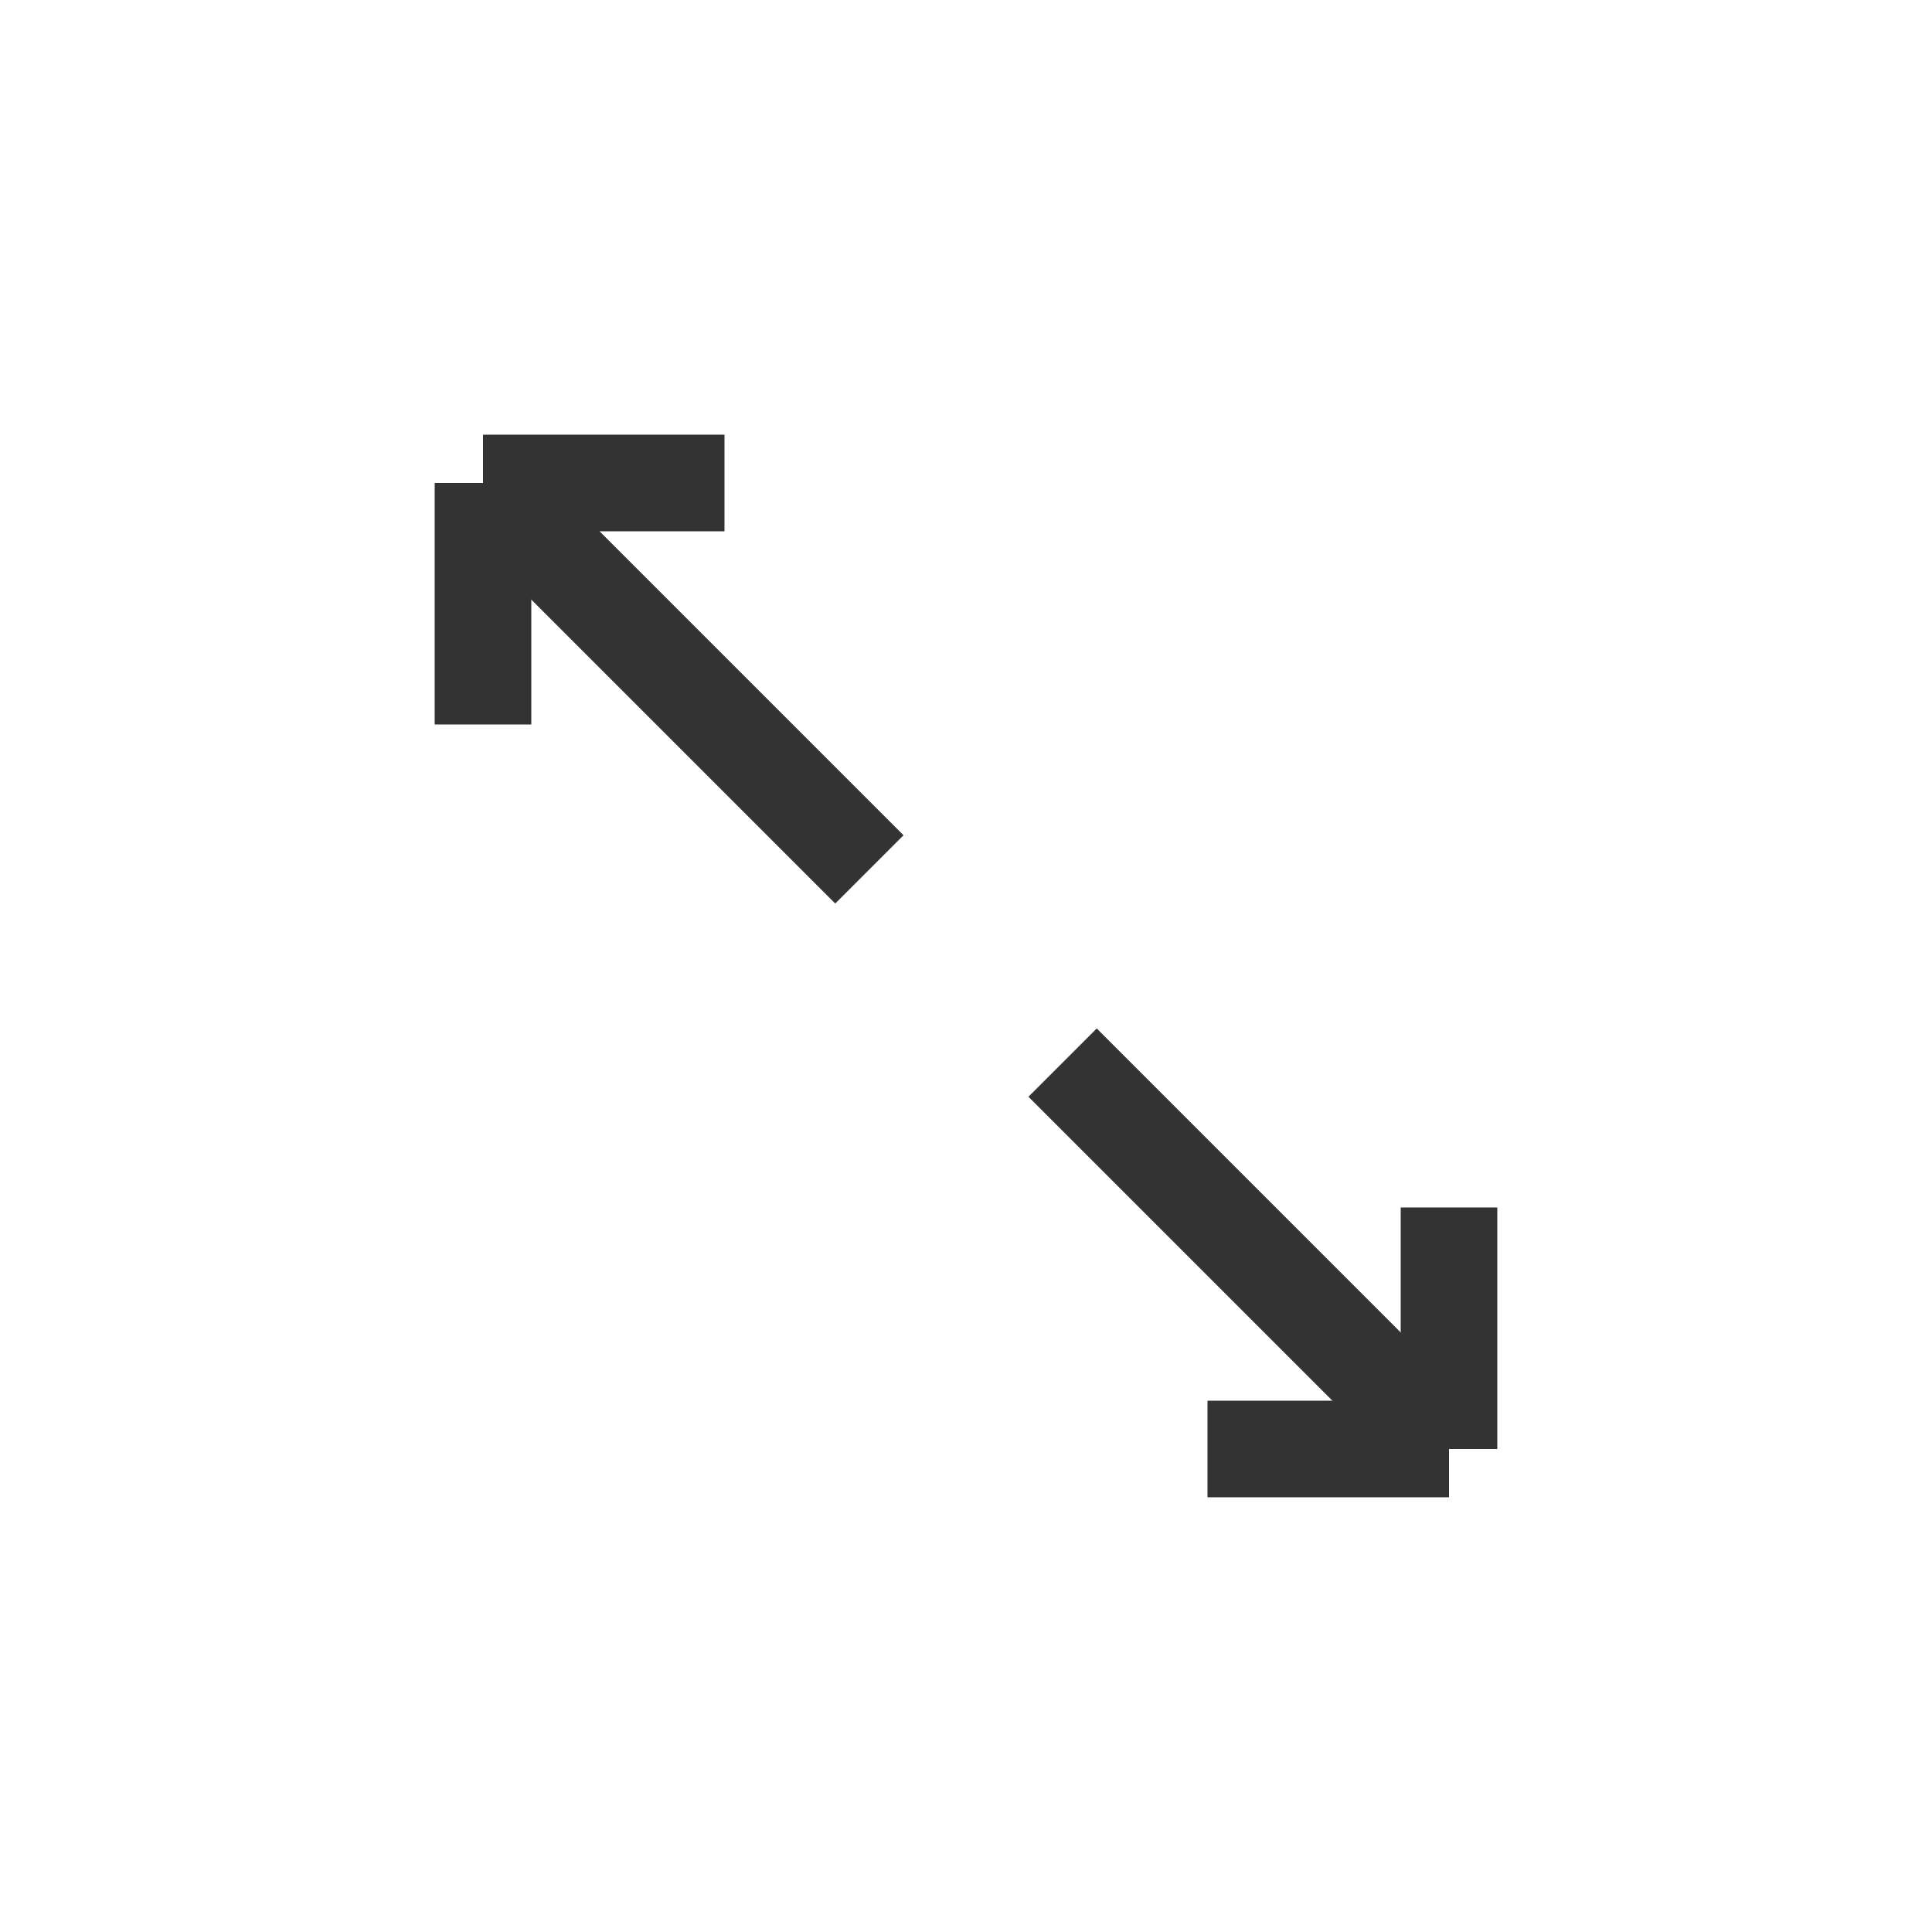
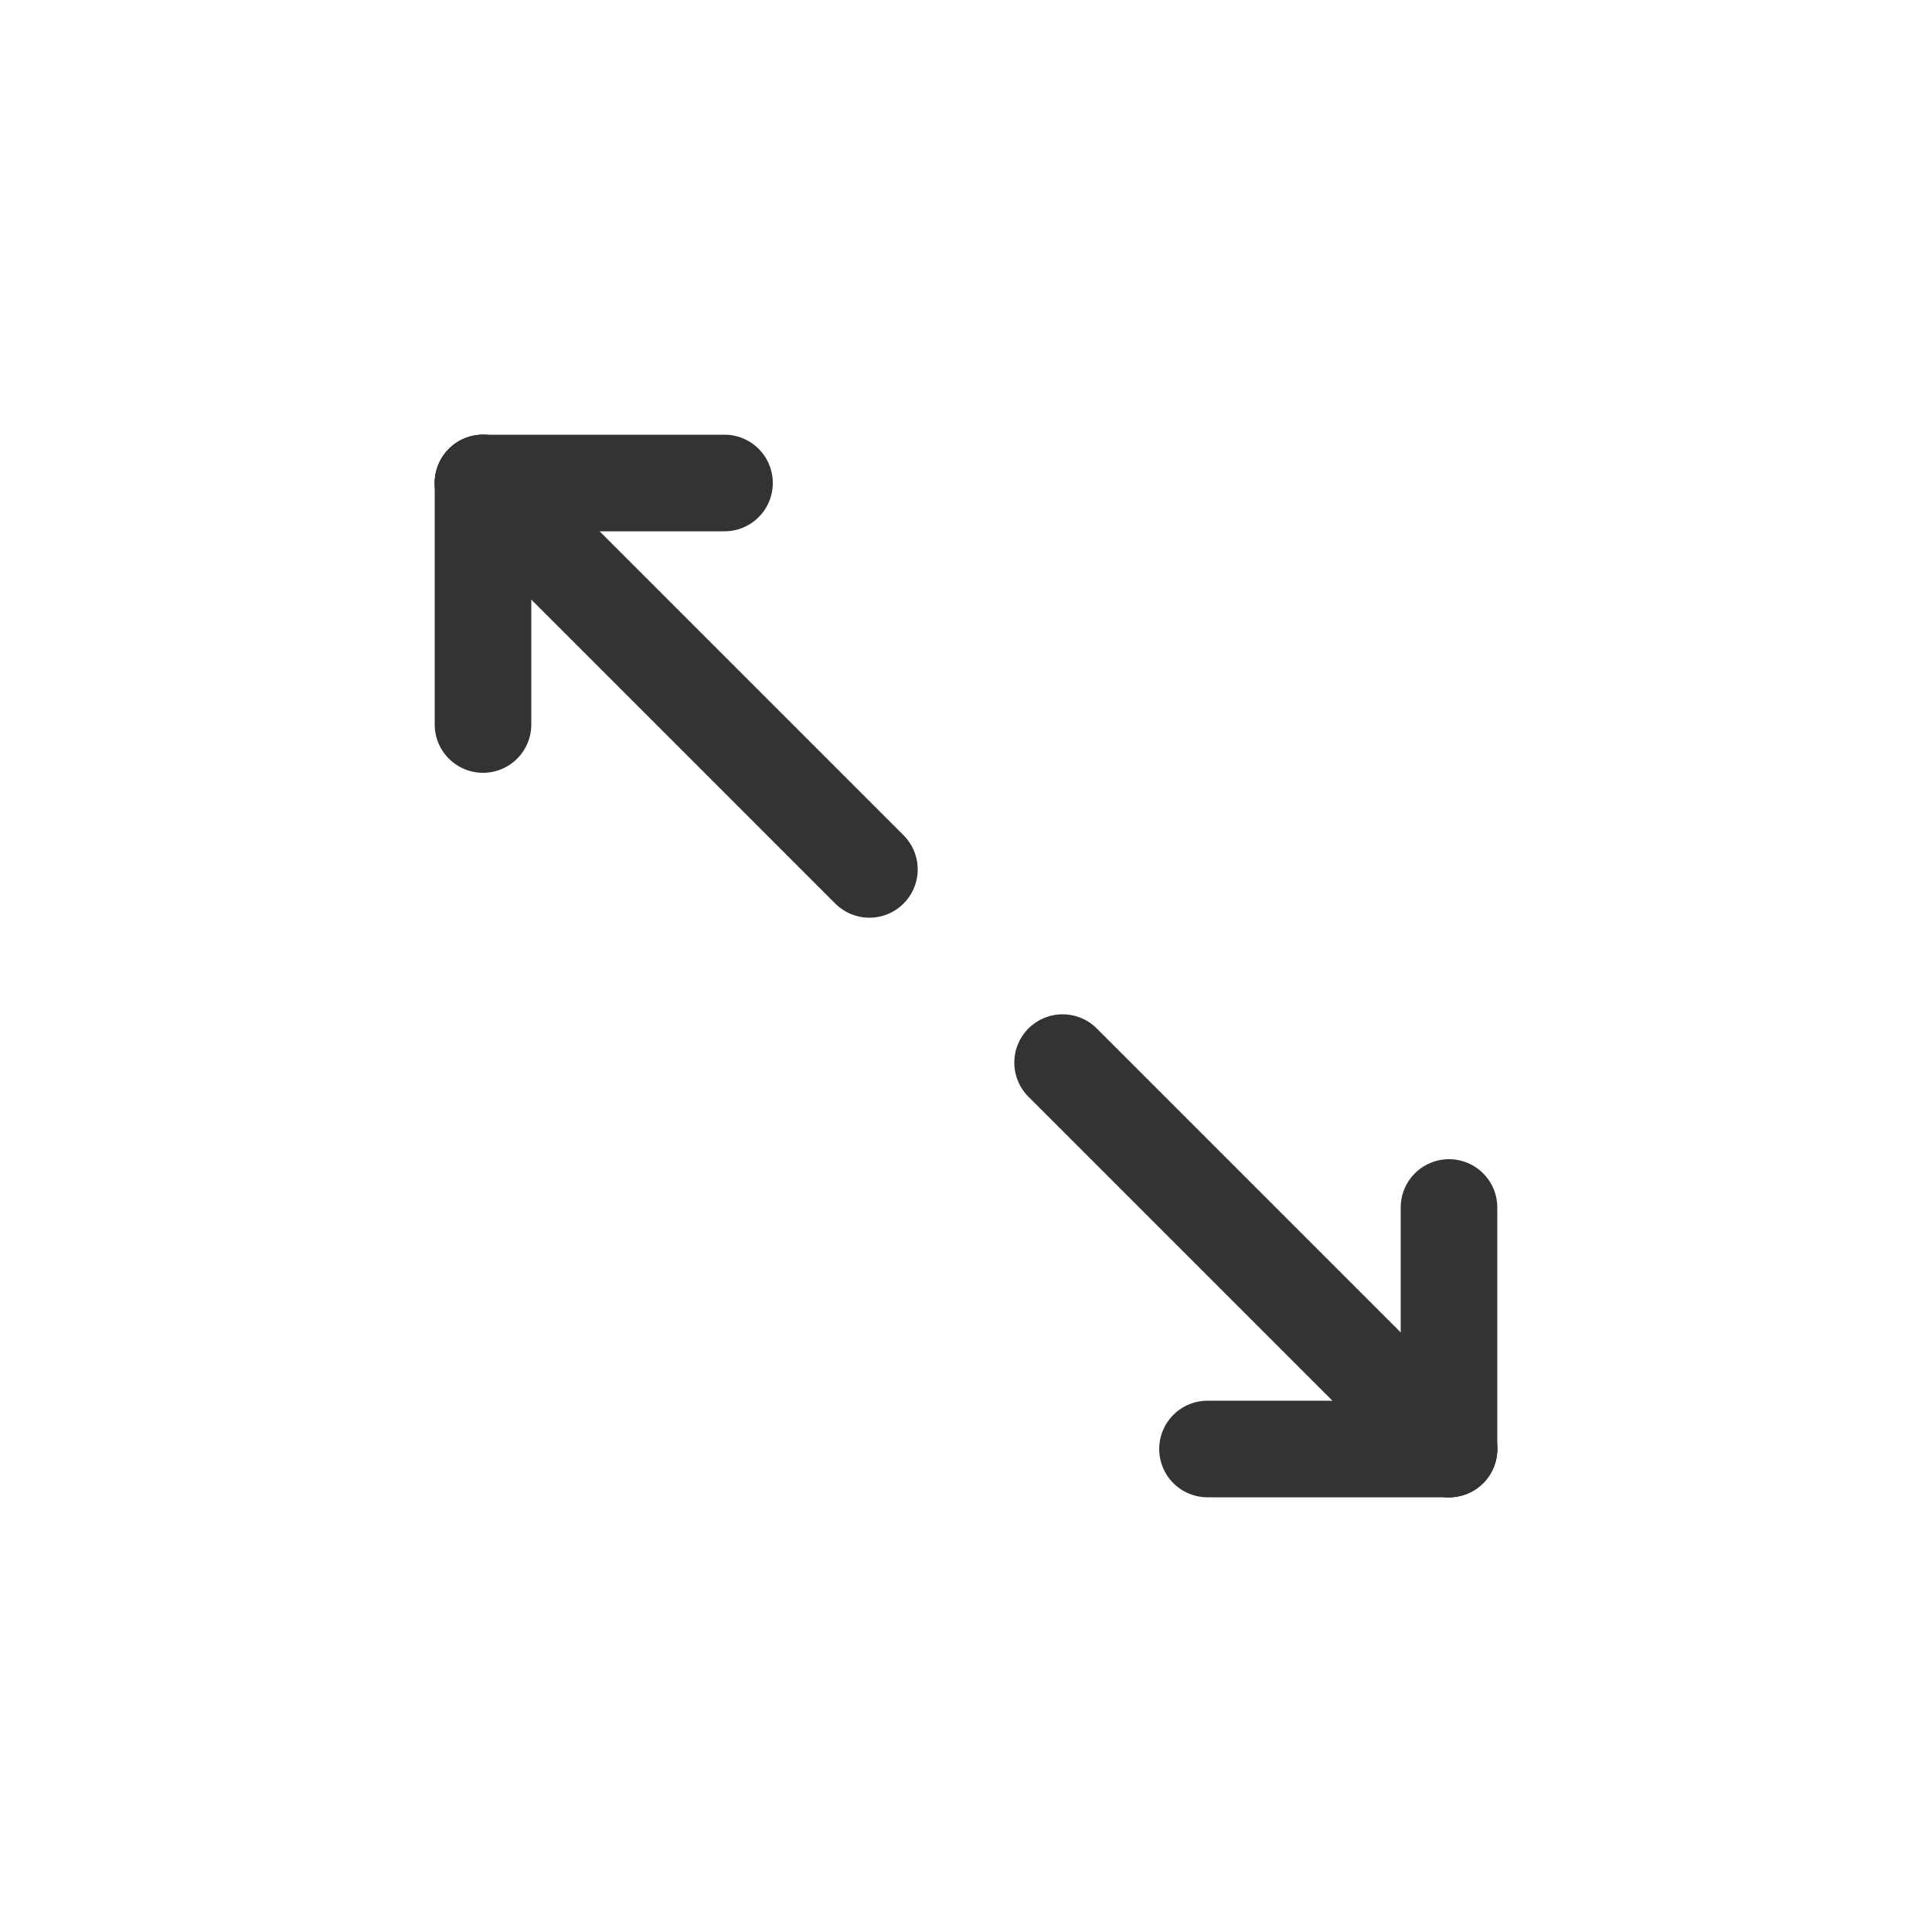
<svg xmlns="http://www.w3.org/2000/svg" viewBox="0 0 40 40">
-   <line x1="10" y1="10" x2="18" y2="18" stroke-width="2px" stroke="#333" />
-   <line x1="10" y1="10" x2="10" y2="15" stroke-width="2px" stroke="#333" />
-   <line x1="10" y1="10" x2="15" y2="10" stroke-width="2px" stroke="#333" />
-   <line x1="30" y1="30" x2="22" y2="22" stroke-width="2px" stroke="#333" />
-   <line x1="30" y1="30" x2="25" y2="30" stroke-width="2px" stroke="#333" />
-   <line x1="30" y1="30" x2="30" y2="25" stroke-width="2px" stroke="#333" />
+   <line x1="10" y1="10" x2="18" y2="18" stroke-width="2px" stroke="#333" stroke-linecap="round" stroke-linejoin="round" />
+   <line x1="10" y1="10" x2="10" y2="15" stroke-width="2px" stroke="#333" stroke-linecap="round" stroke-linejoin="round" />
+   <line x1="10" y1="10" x2="15" y2="10" stroke-width="2px" stroke="#333" stroke-linecap="round" stroke-linejoin="round" />
+   <line x1="30" y1="30" x2="22" y2="22" stroke-width="2px" stroke="#333" stroke-linecap="round" stroke-linejoin="round" />
+   <line x1="30" y1="30" x2="25" y2="30" stroke-width="2px" stroke="#333" stroke-linecap="round" stroke-linejoin="round" />
+   <line x1="30" y1="30" x2="30" y2="25" stroke-width="2px" stroke="#333" stroke-linecap="round" stroke-linejoin="round" />
</svg>
